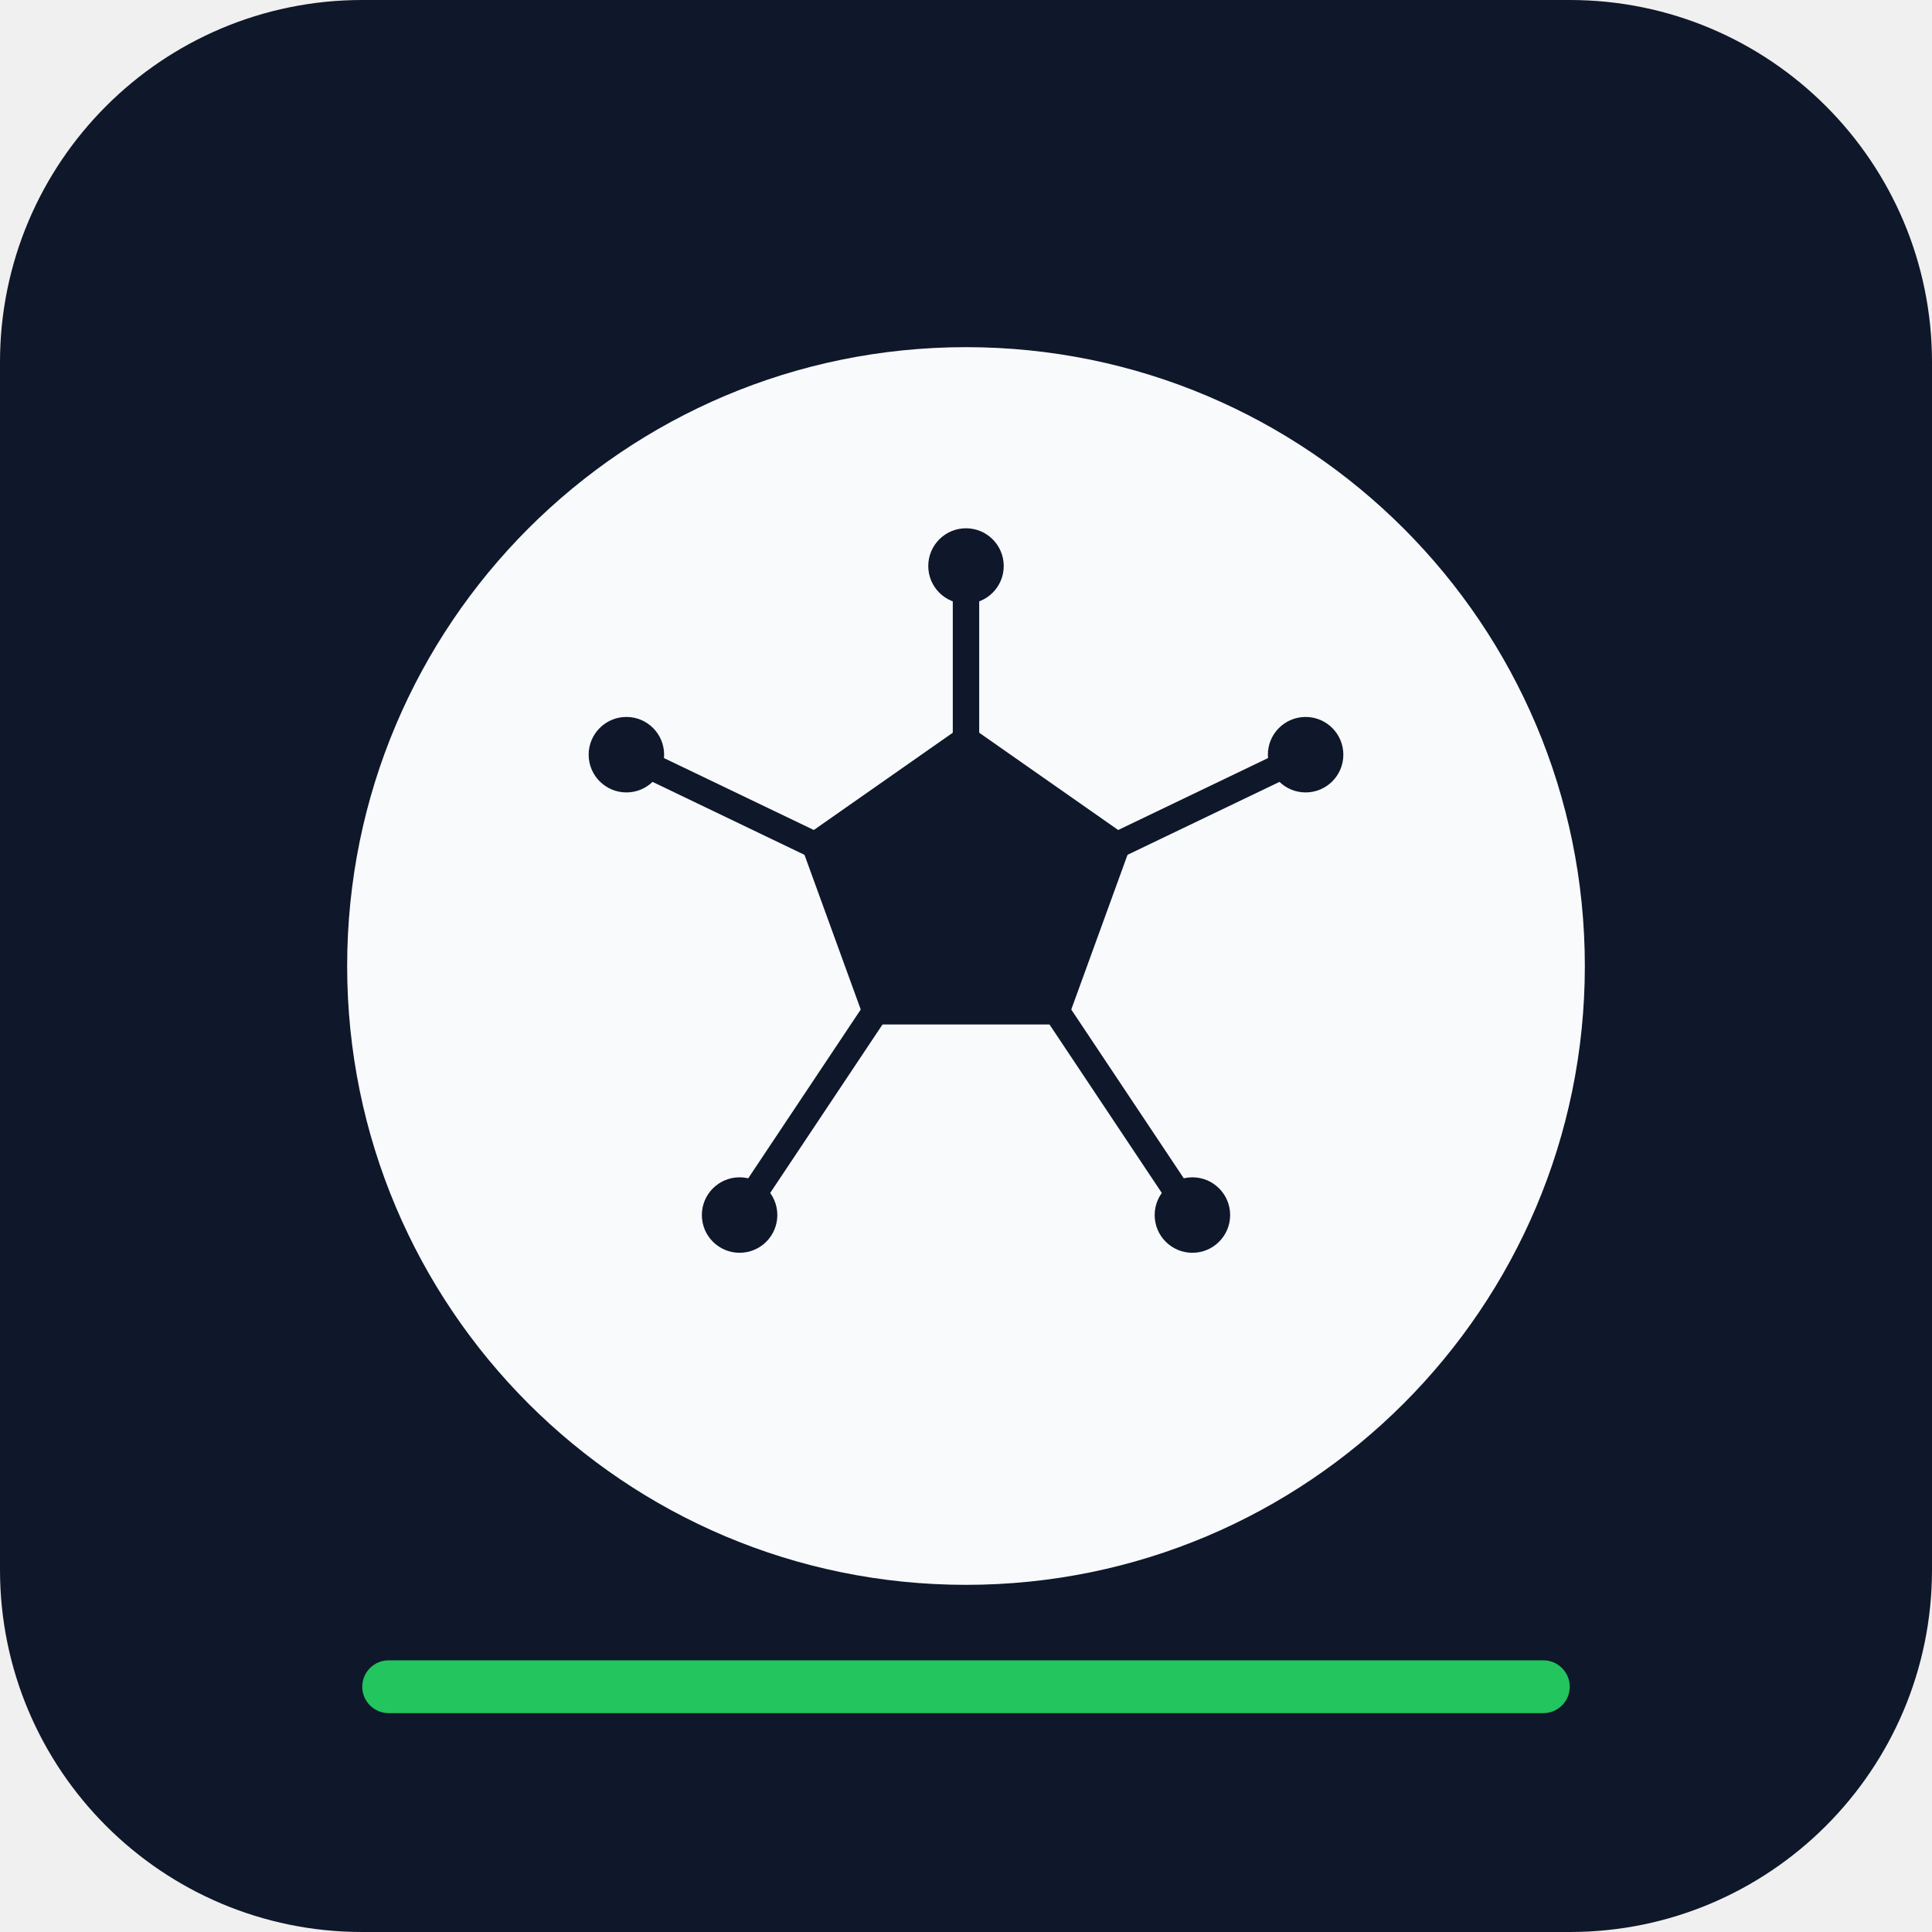
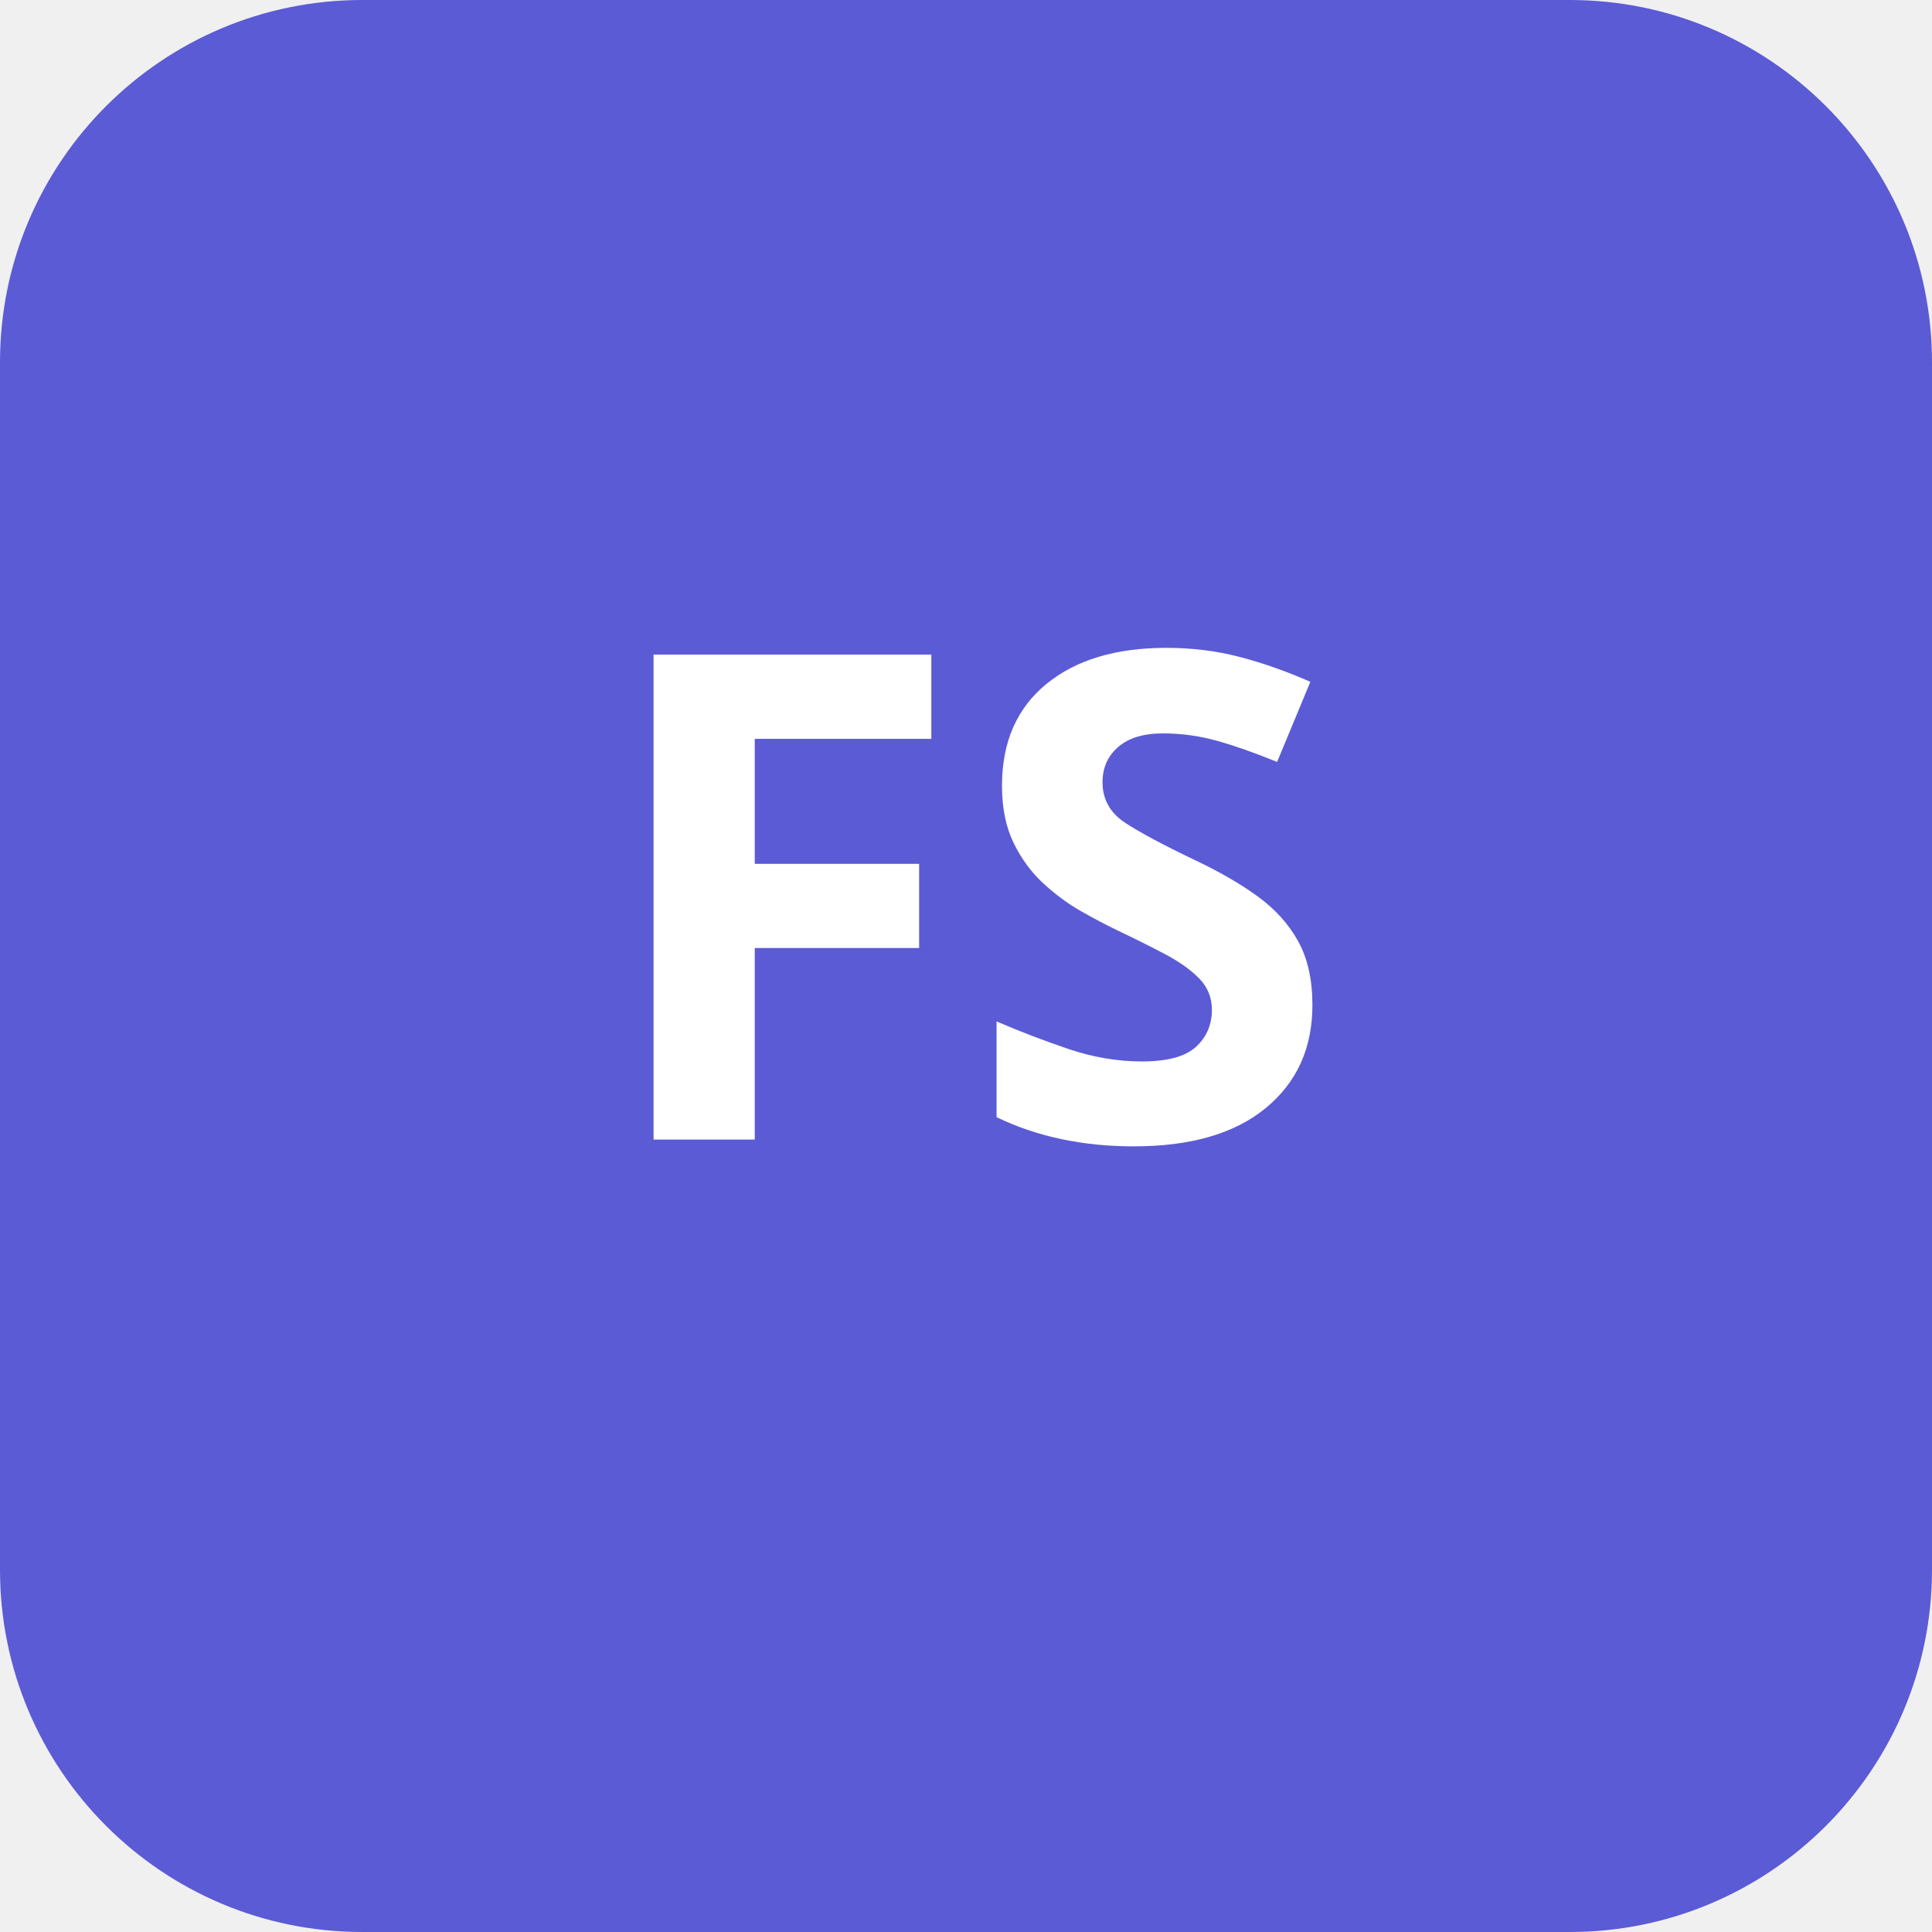
<svg xmlns="http://www.w3.org/2000/svg" viewBox="0 0 512 512" width="512" height="512">
-   <rect width="512" height="512" rx="96" fill="#0f172a" />
-   <circle cx="256" cy="256" r="164" fill="#f8fafc" />
-   <g fill="none" stroke="#0f172a" stroke-width="7" stroke-linecap="round">
-     <path d="M256 196 L216 224 M256 196 L296 224 M216 224 L232 268 M296 224 L280 268 M232 268 L280 268" />
-     <path d="M256 196 L256 150" />
-     <path d="M216 224 L166 200" />
-     <path d="M296 224 L346 200" />
-     <path d="M232 268 L196 322" />
-     <path d="M280 268 L316 322" />
-   </g>
-   <g fill="#0f172a">
-     <polygon points="256,196 296,224 280,268 232,268 216,224" />
-     <circle cx="256" cy="150" r="10" />
-     <circle cx="166" cy="200" r="10" />
-     <circle cx="346" cy="200" r="10" />
-     <circle cx="196" cy="322" r="10" />
-     <circle cx="316" cy="322" r="10" />
-   </g>
-   <rect x="96" y="440" width="320" height="14" rx="7" fill="#22c55e" />
+   <rect width="512" height="512" rx="96" fill="#5B5BD6" />
+   <text x="256" y="302" text-anchor="middle" font-family="ui-sans-serif, system-ui, sans-serif" font-size="180" font-weight="700" fill="#ffffff">FS</text>
</svg>
